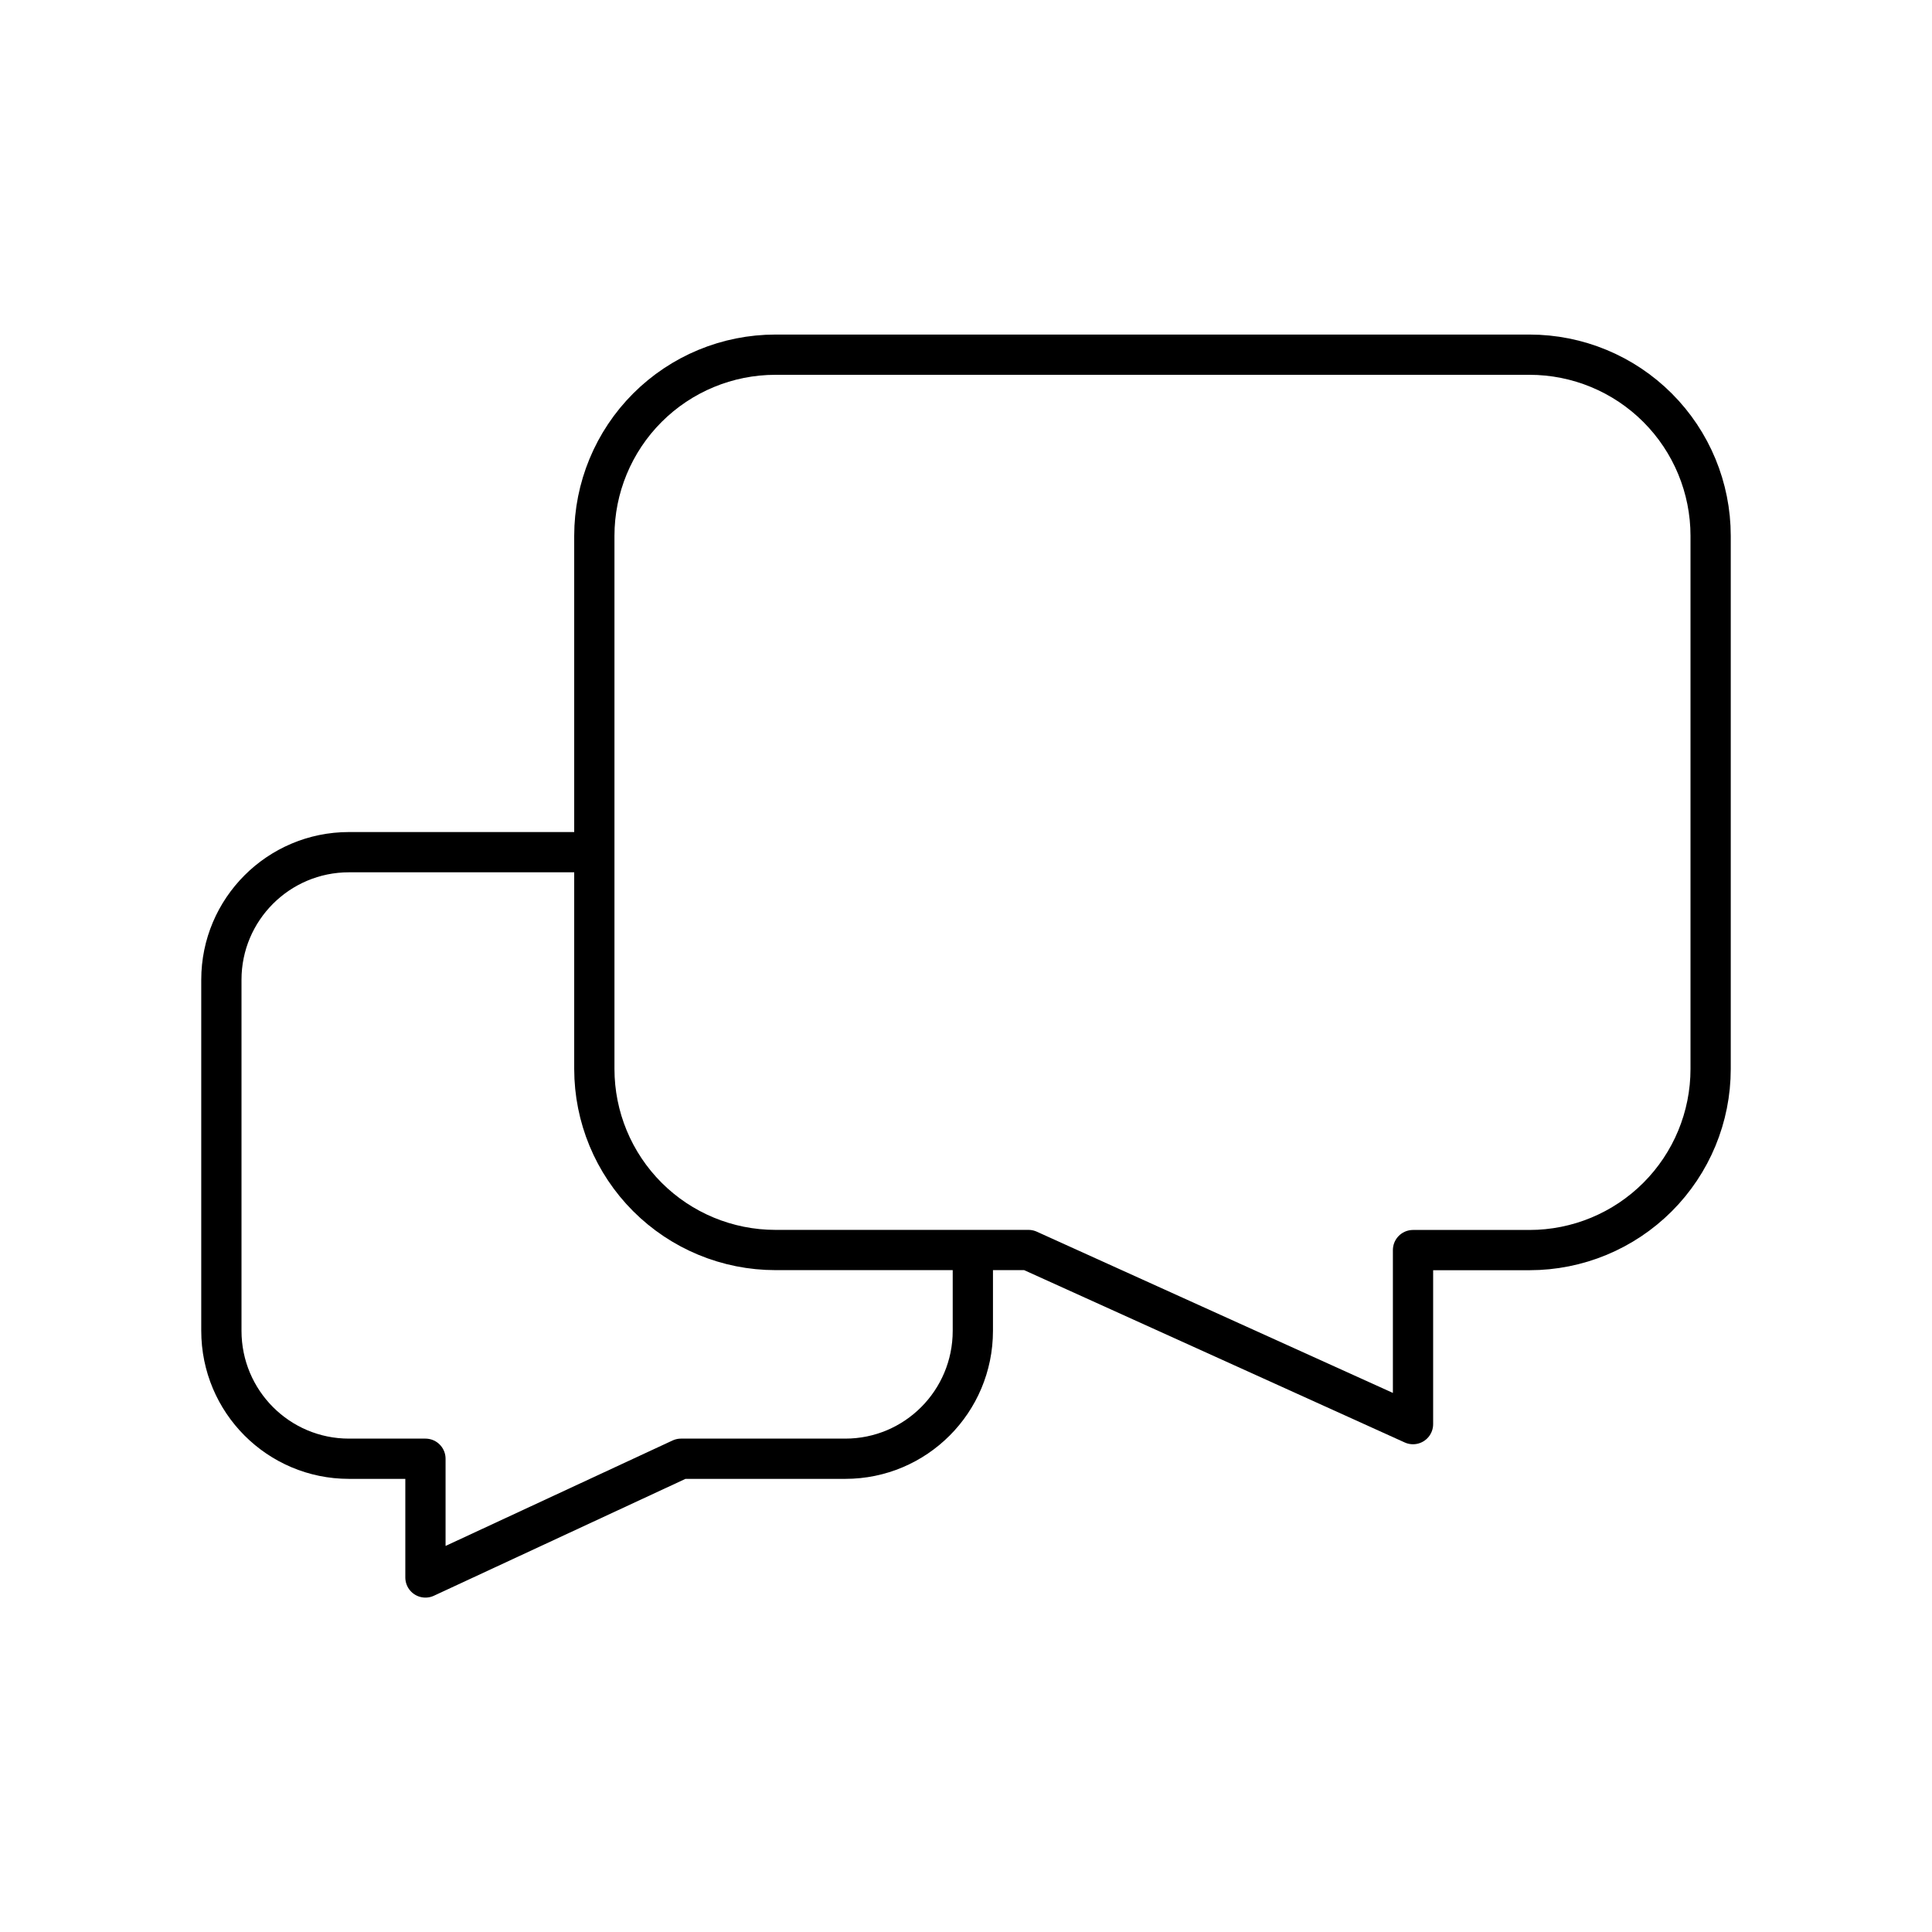
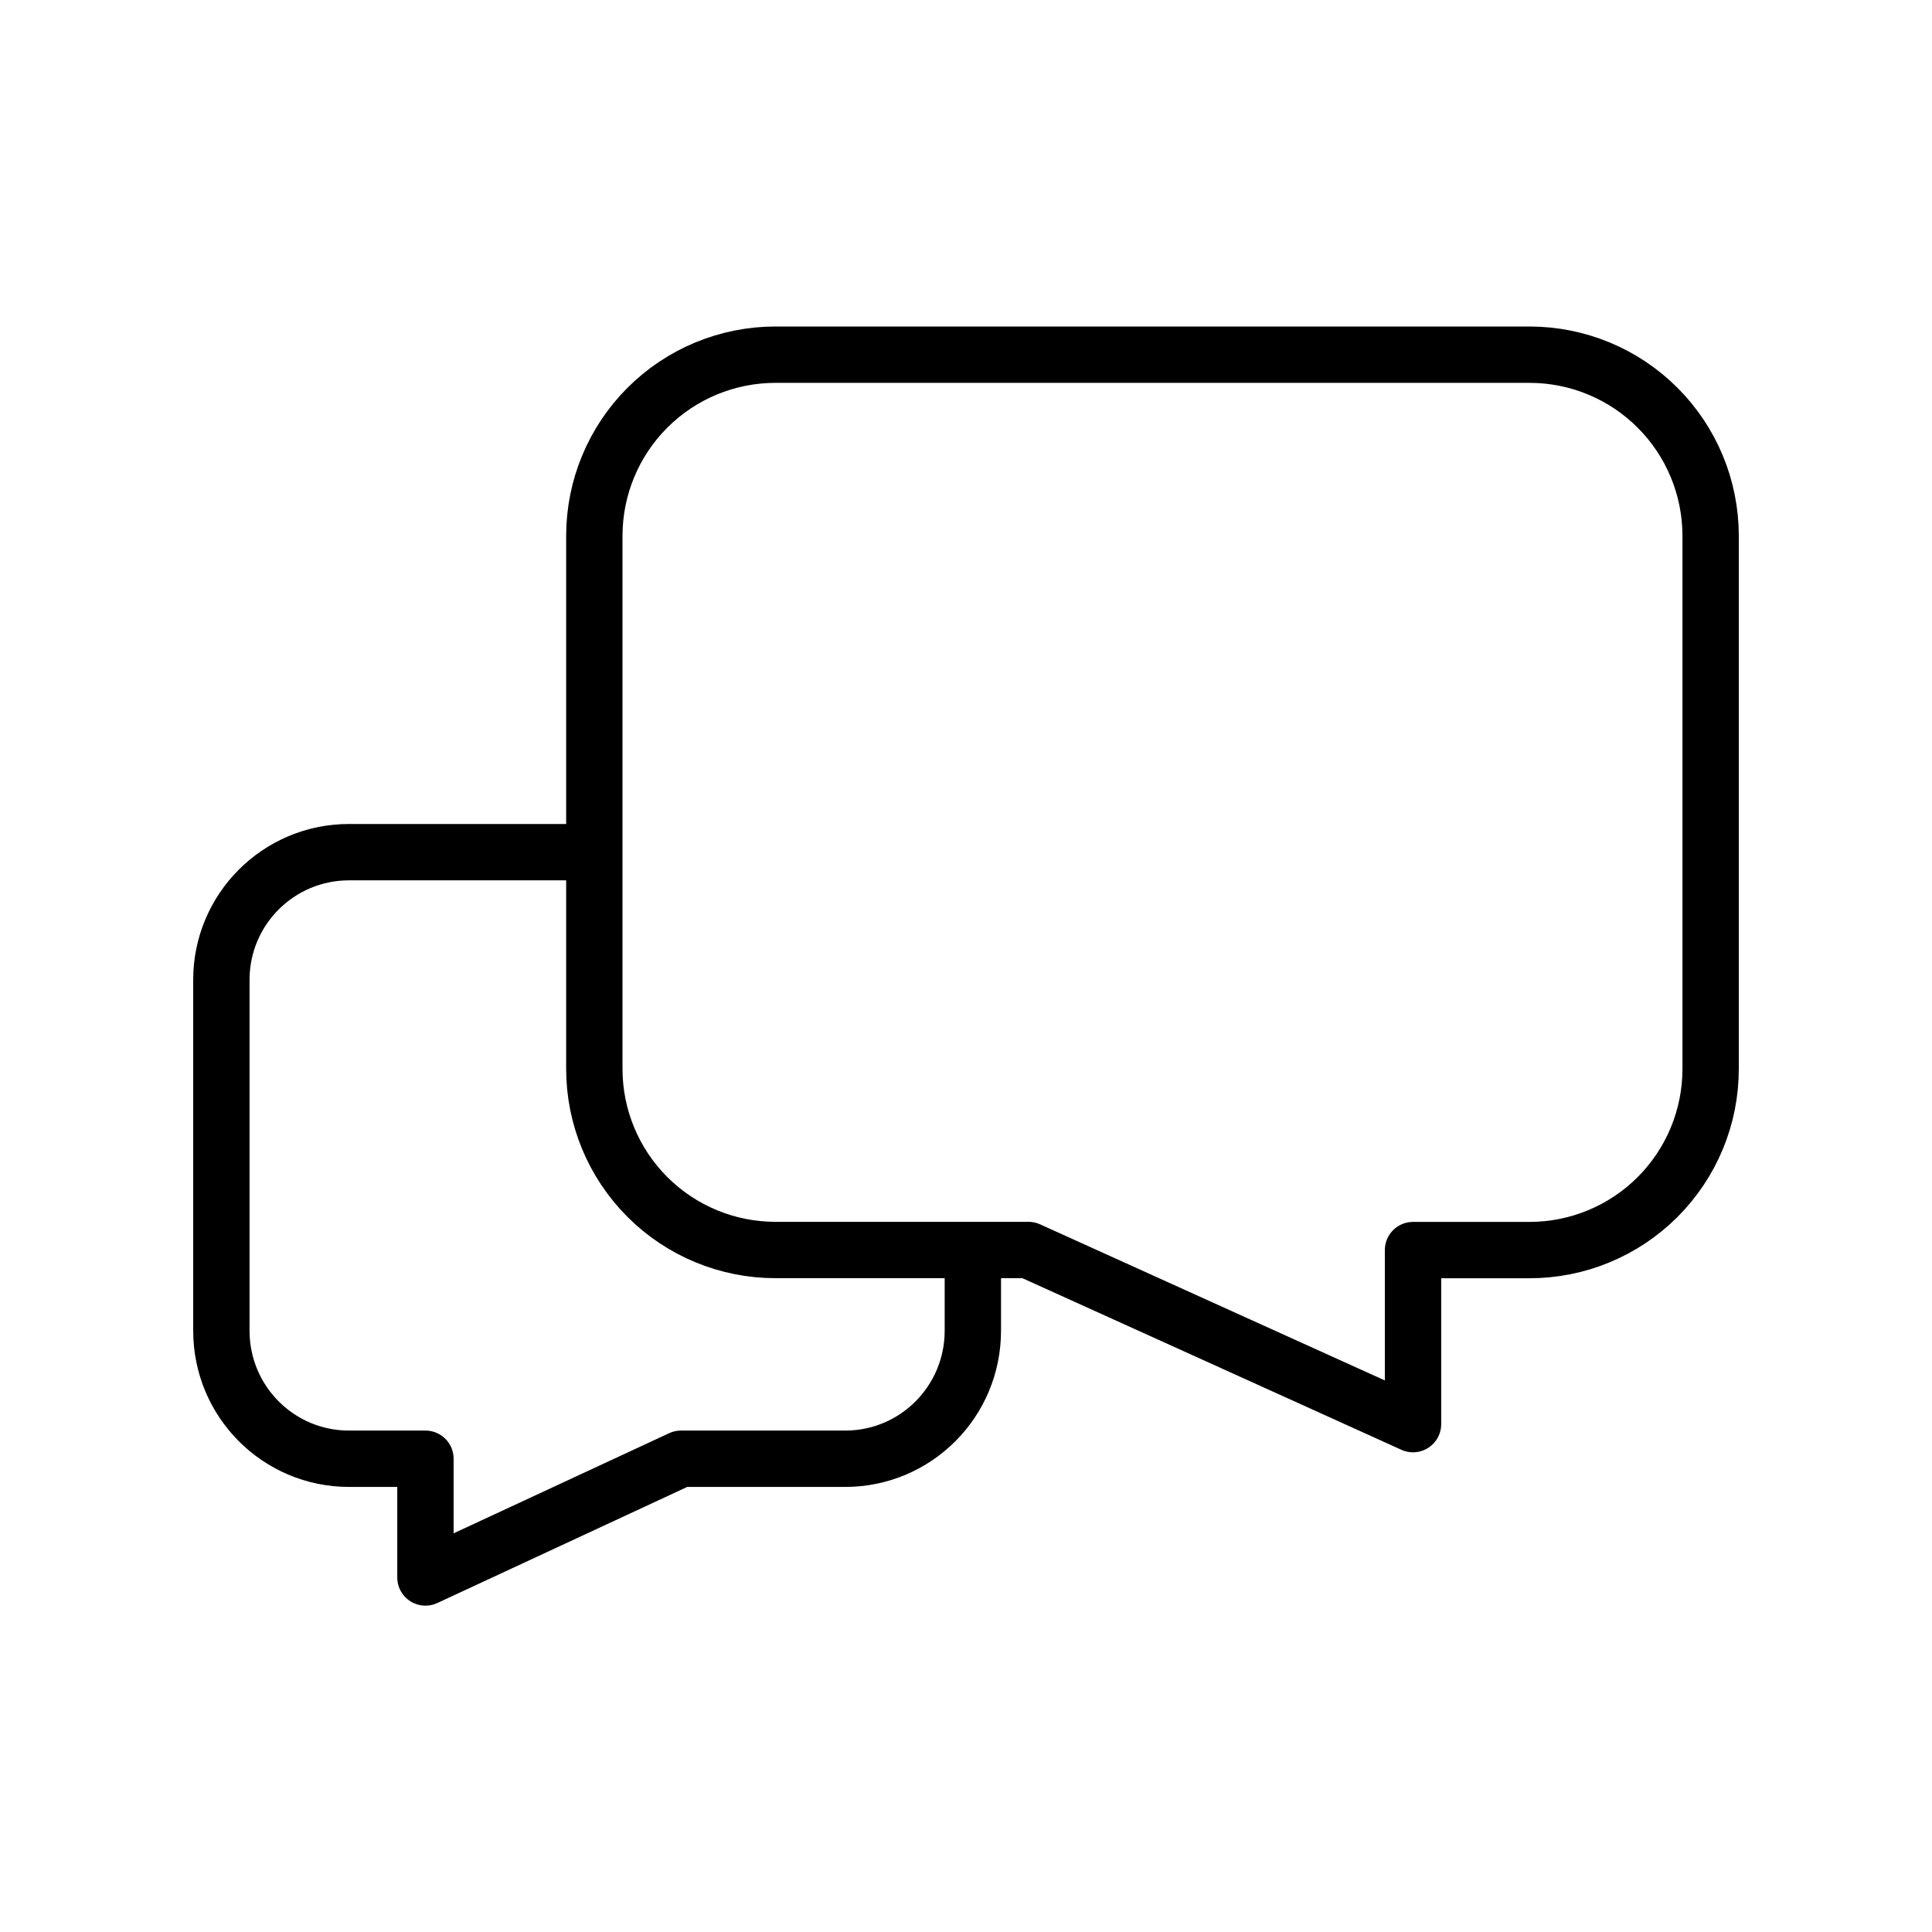
<svg xmlns="http://www.w3.org/2000/svg" width="24" height="24" viewBox="0 0 24 24" fill="none">
-   <path d="M19 4.406H9.633C9.036 4.406 8.464 4.643 8.042 5.065C7.62 5.487 7.383 6.06 7.383 6.656V13.278C7.383 13.875 7.62 14.447 8.042 14.869C8.464 15.291 9.036 15.528 9.633 15.528H12.776L17.553 17.691V15.529H19C19.597 15.529 20.169 15.292 20.591 14.87C21.013 14.448 21.25 13.876 21.25 13.279V6.656C21.25 6.06 21.013 5.487 20.591 5.065C20.169 4.643 19.597 4.406 19 4.406Z" stroke="black" stroke-width="0.5" stroke-linecap="round" stroke-linejoin="round" />
-   <path d="M12.085 15.584V16.531C12.085 17.411 11.375 18.121 10.5 18.121H8.46L5.285 19.596V18.121H4.335C3.46 18.121 2.75 17.411 2.75 16.531V12.171C2.75 11.296 3.46 10.586 4.335 10.586H7.295" stroke="black" stroke-width="0.5" stroke-linecap="round" stroke-linejoin="round" />
+   <path d="M19 4.406H9.633C9.036 4.406 8.464 4.643 8.042 5.065C7.62 5.487 7.383 6.06 7.383 6.656V13.278C7.383 13.875 7.62 14.447 8.042 14.869C8.464 15.291 9.036 15.528 9.633 15.528H12.776L17.553 17.691V15.529H19C19.597 15.529 20.169 15.292 20.591 14.87C21.013 14.448 21.25 13.876 21.25 13.279V6.656C21.25 6.06 21.013 5.487 20.591 5.065C20.169 4.643 19.597 4.406 19 4.406Z" stroke="black" stroke-width="0.7" stroke-linecap="round" stroke-linejoin="round" />
+   <path d="M12.085 15.584V16.531C12.085 17.411 11.375 18.121 10.5 18.121H8.46L5.285 19.596V18.121H4.335C3.46 18.121 2.75 17.411 2.75 16.531V12.171C2.75 11.296 3.46 10.586 4.335 10.586H7.295" stroke="black" stroke-width="0.7" stroke-linecap="round" stroke-linejoin="round" />
</svg>
